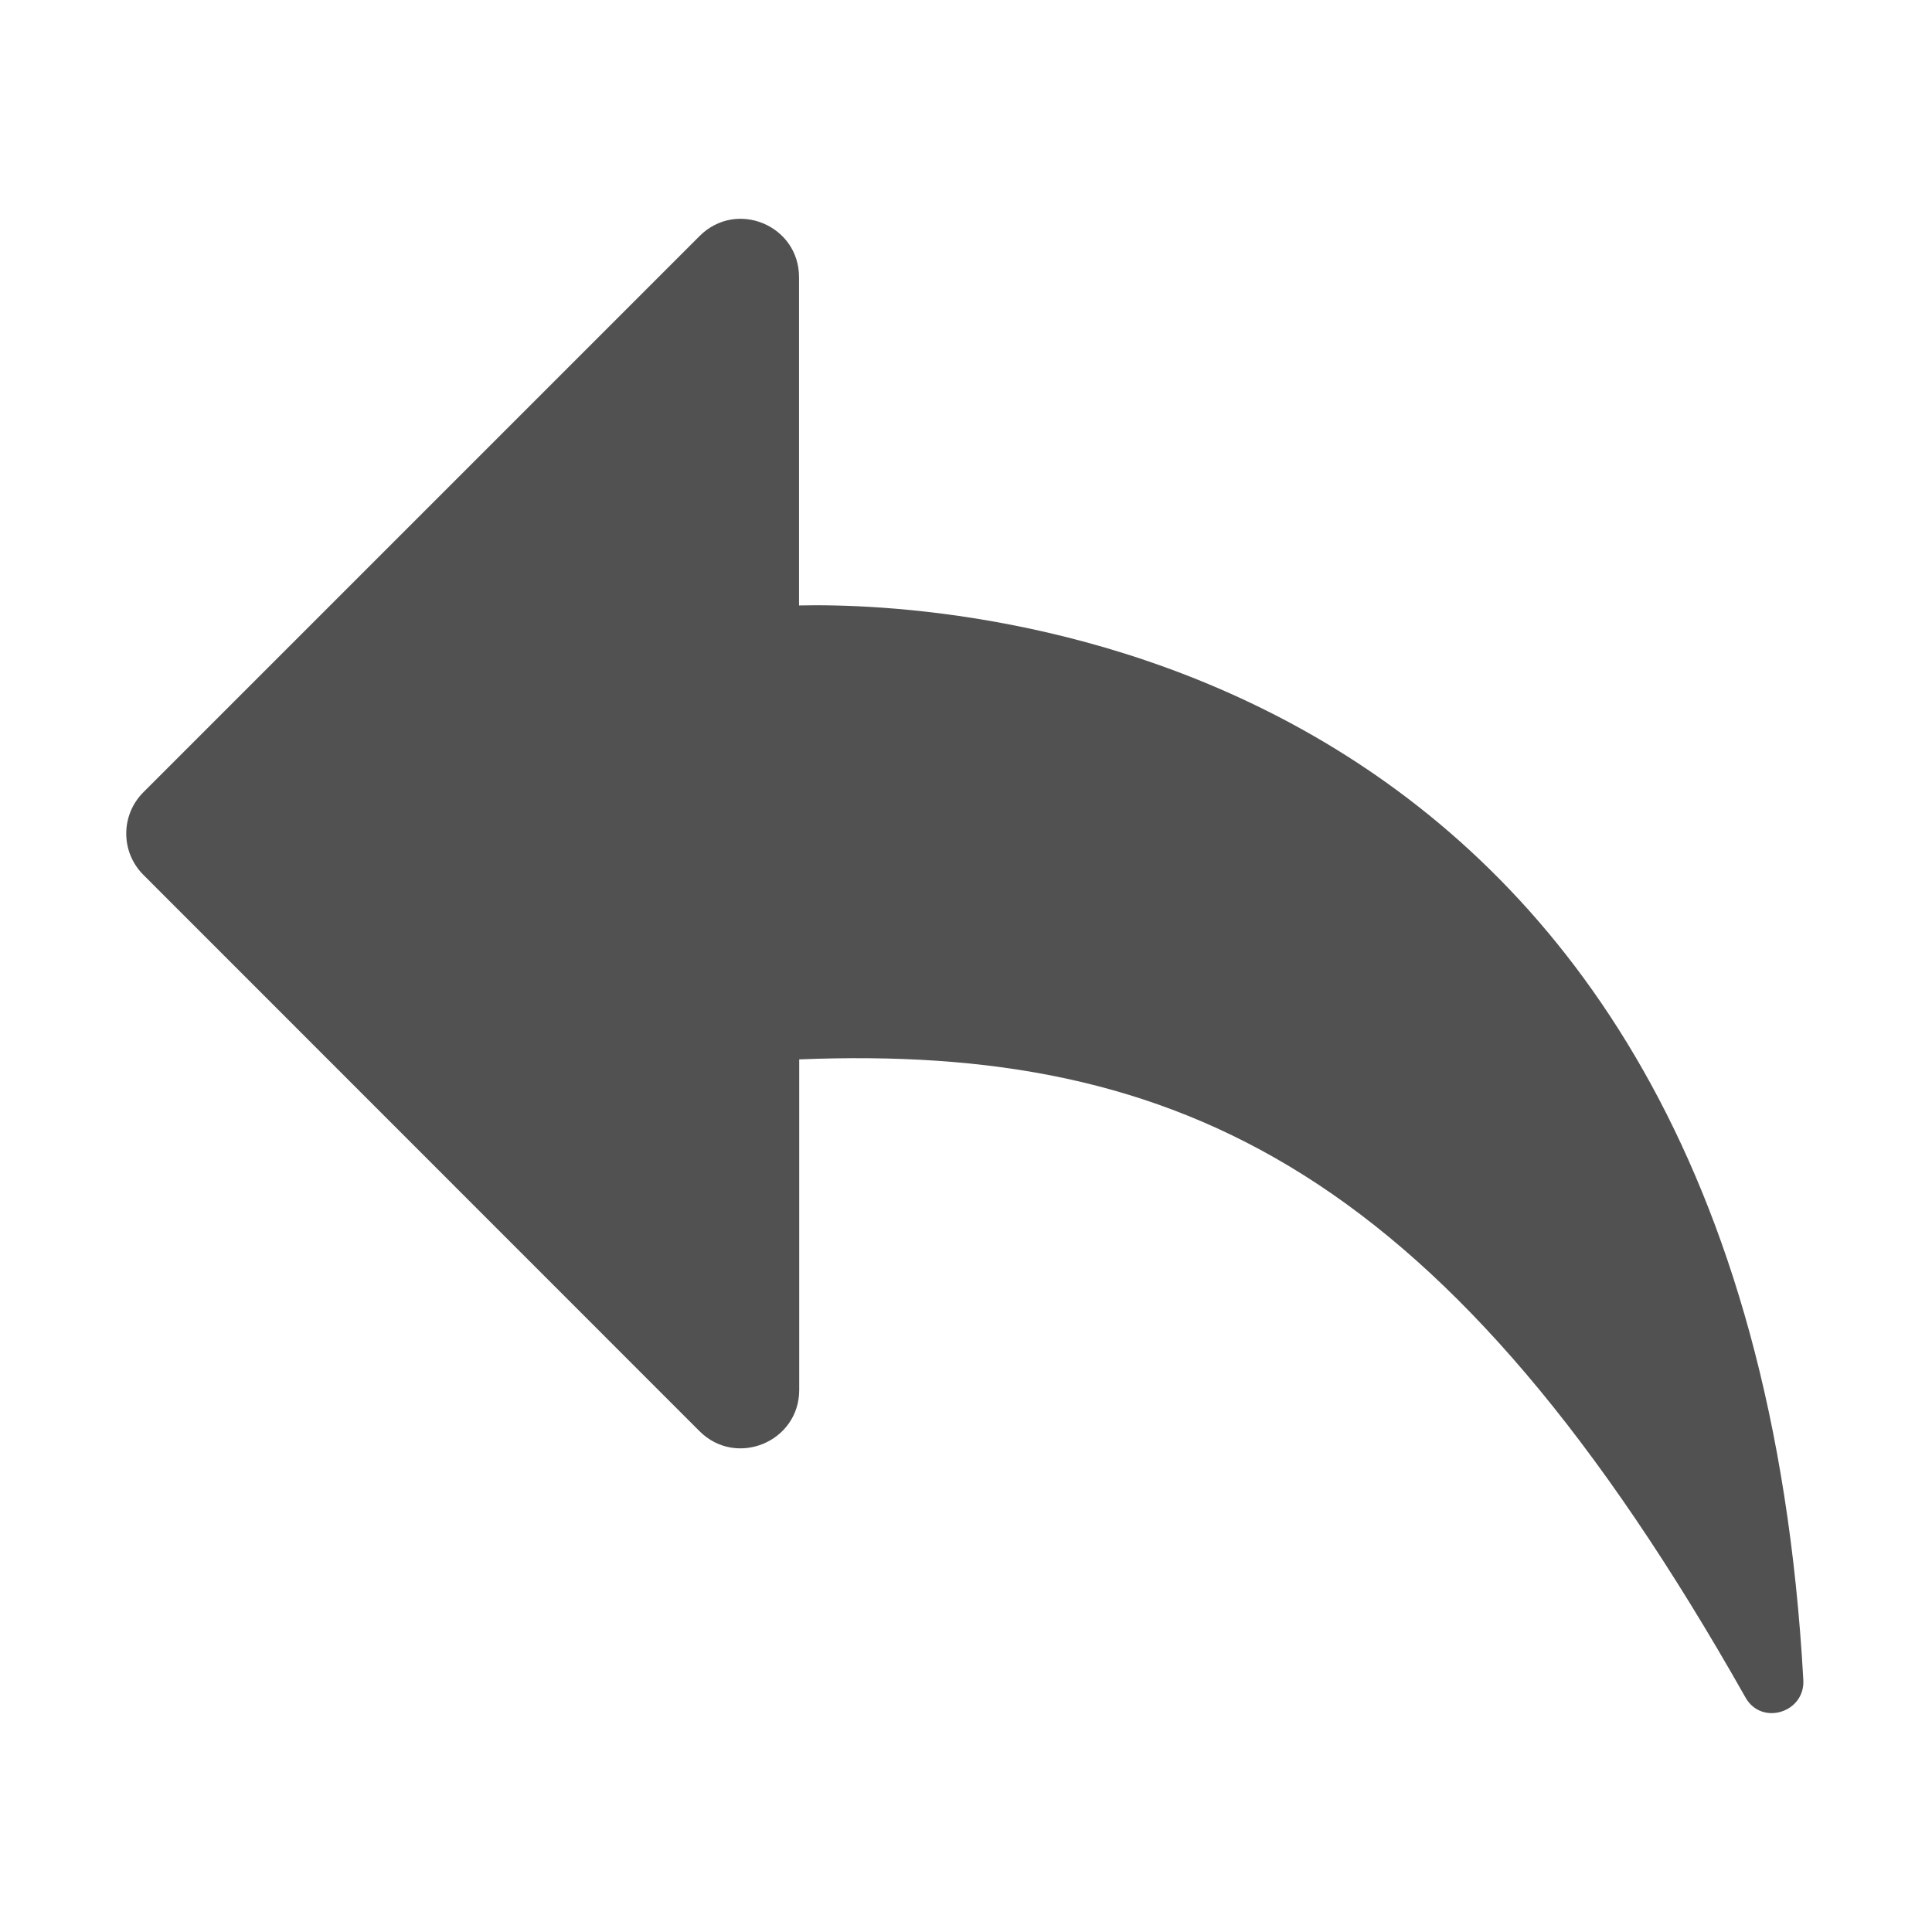
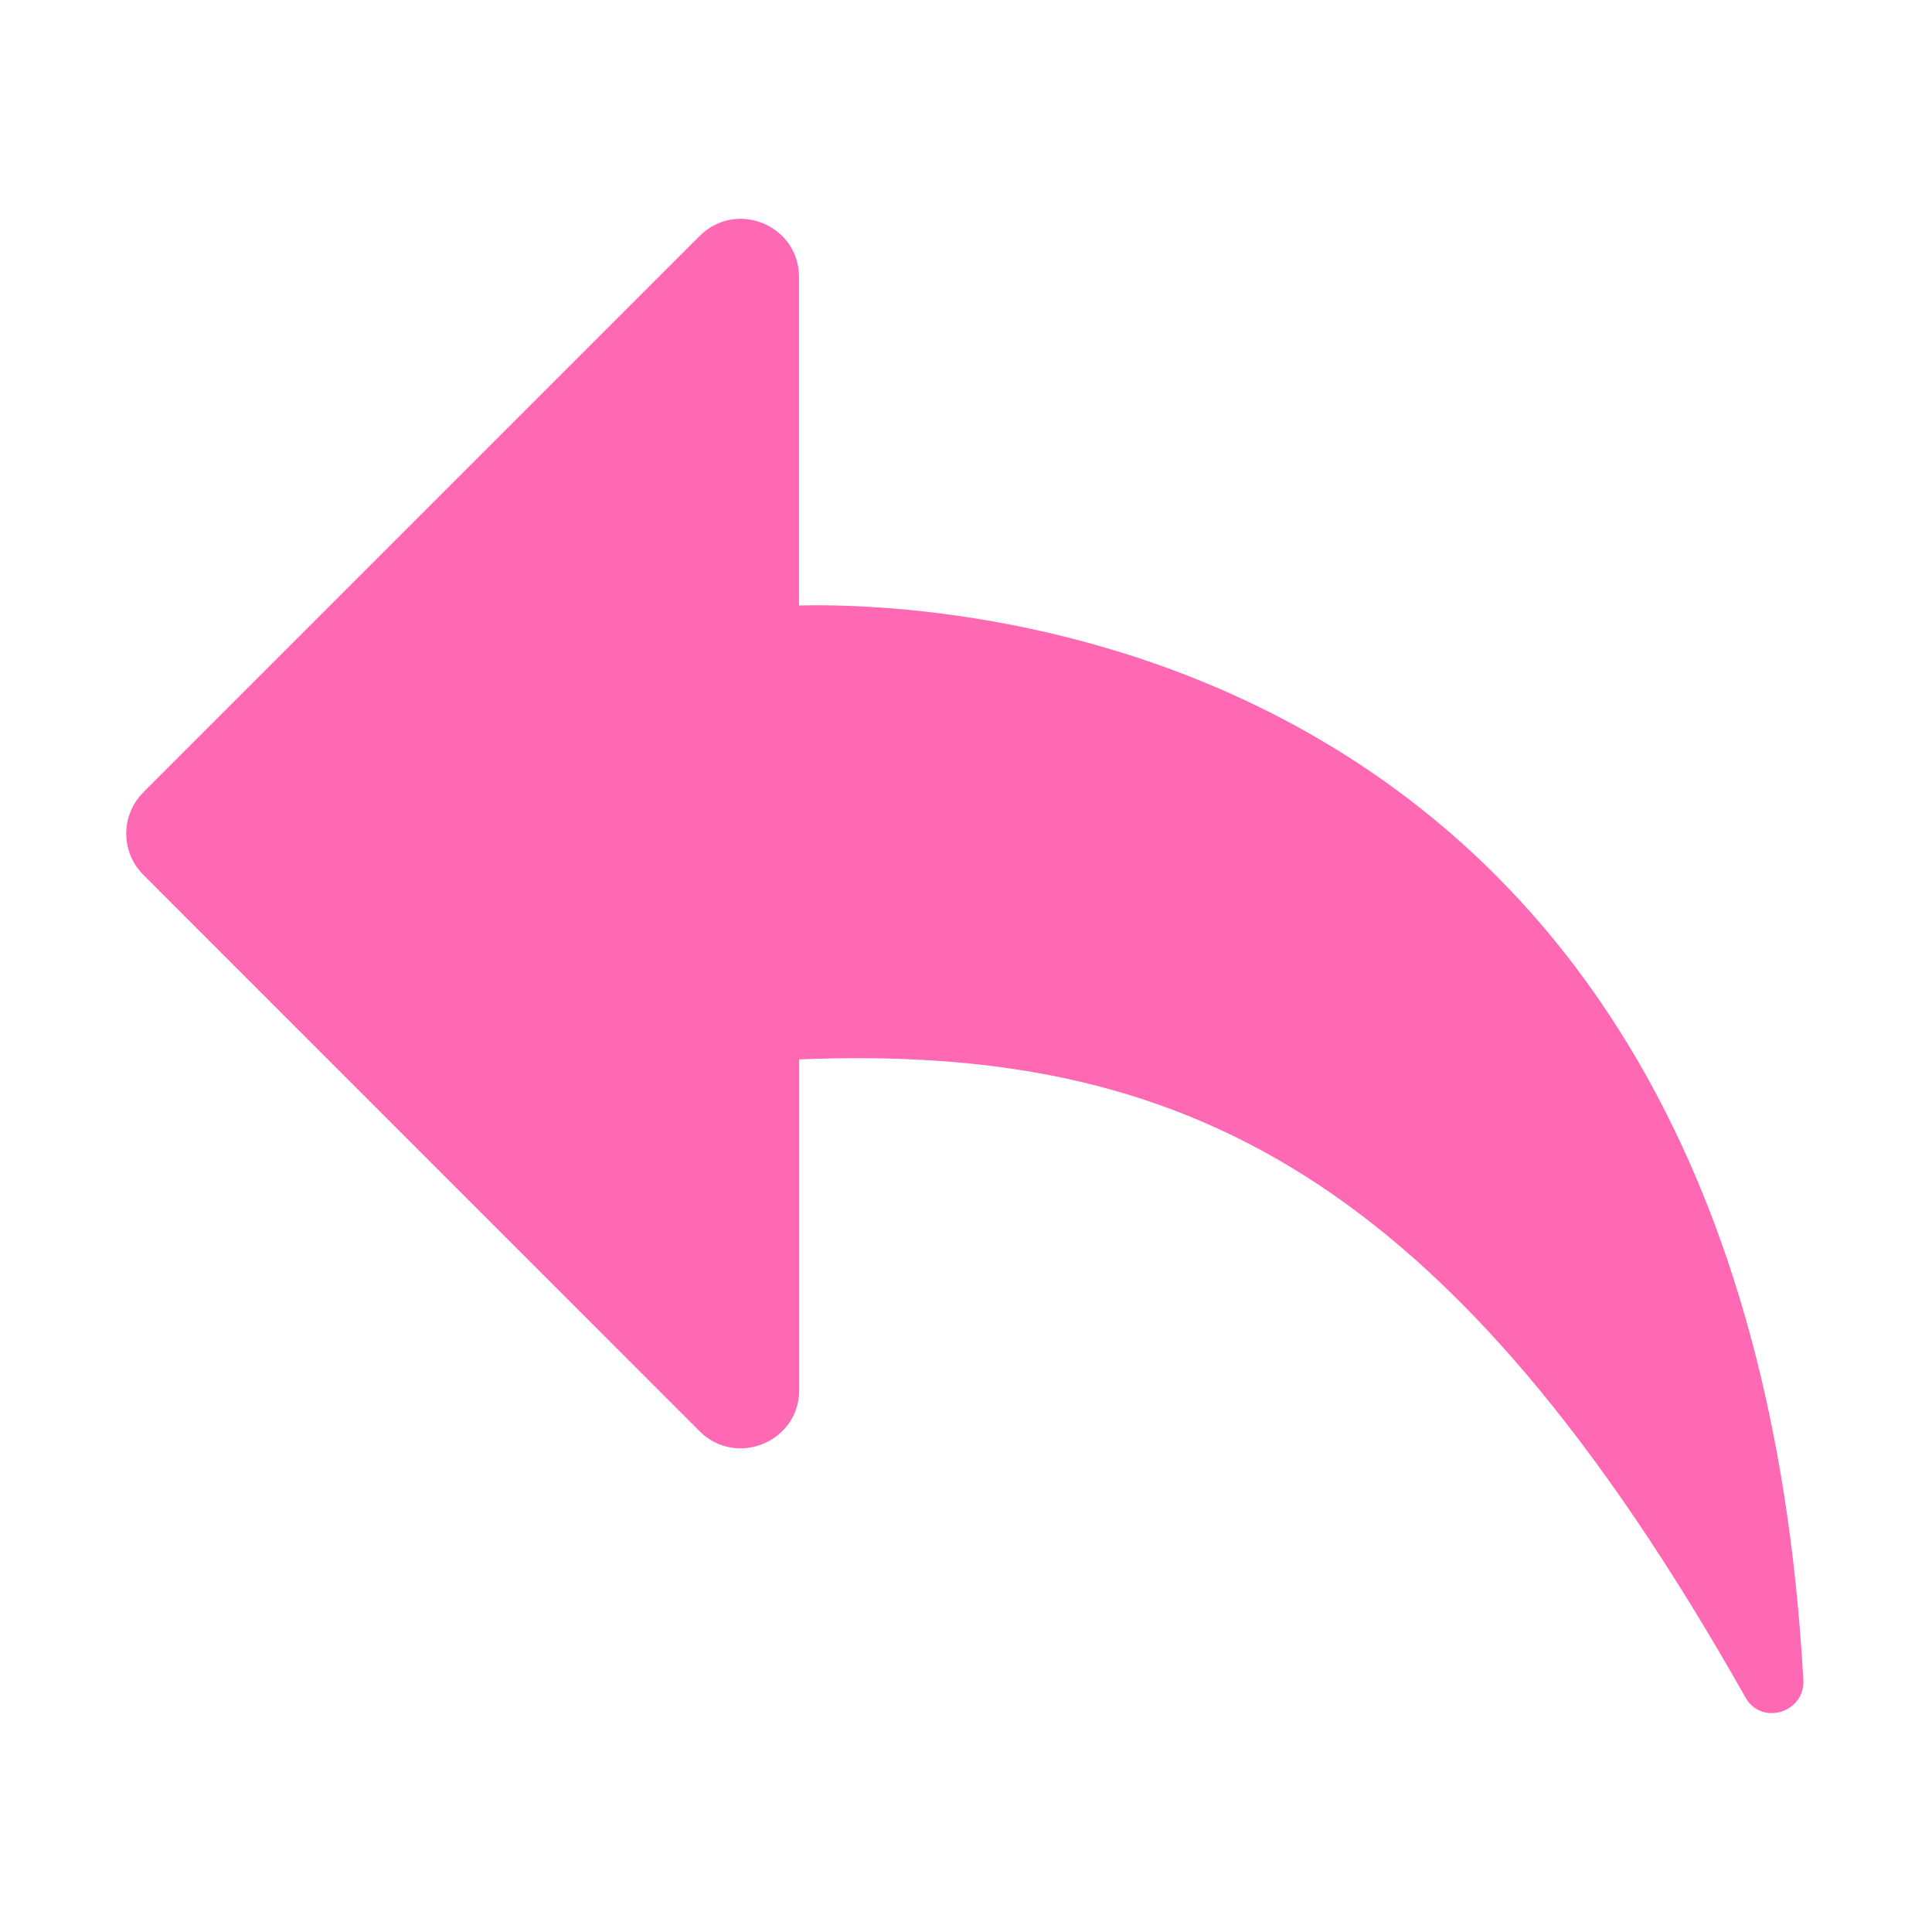
<svg xmlns="http://www.w3.org/2000/svg" class="icon" width="16px" height="16.00px" viewBox="0 0 1024 1024" version="1.1">
-   <path fill="#515151" d="M76 463.7l294.8 294.9c19.5 19.4 52.8 5.6 52.8-21.9V561.5c202.5-8.2 344.1 59.5 501.6 338.3 8.5 15 31.5 7.9 30.6-9.3-30.5-554.7-453-571.4-532.3-569.6v-174c0-27.5-33.2-41.3-52.7-21.8L75.9 420c-12 12.1-12 31.6 0.1 43.7z" />
+   <path fill="hotpink" d="M76 463.7l294.8 294.9c19.5 19.4 52.8 5.6 52.8-21.9V561.5c202.5-8.2 344.1 59.5 501.6 338.3 8.5 15 31.5 7.9 30.6-9.3-30.5-554.7-453-571.4-532.3-569.6v-174c0-27.5-33.2-41.3-52.7-21.8L75.9 420c-12 12.1-12 31.6 0.1 43.7z" />
</svg>
